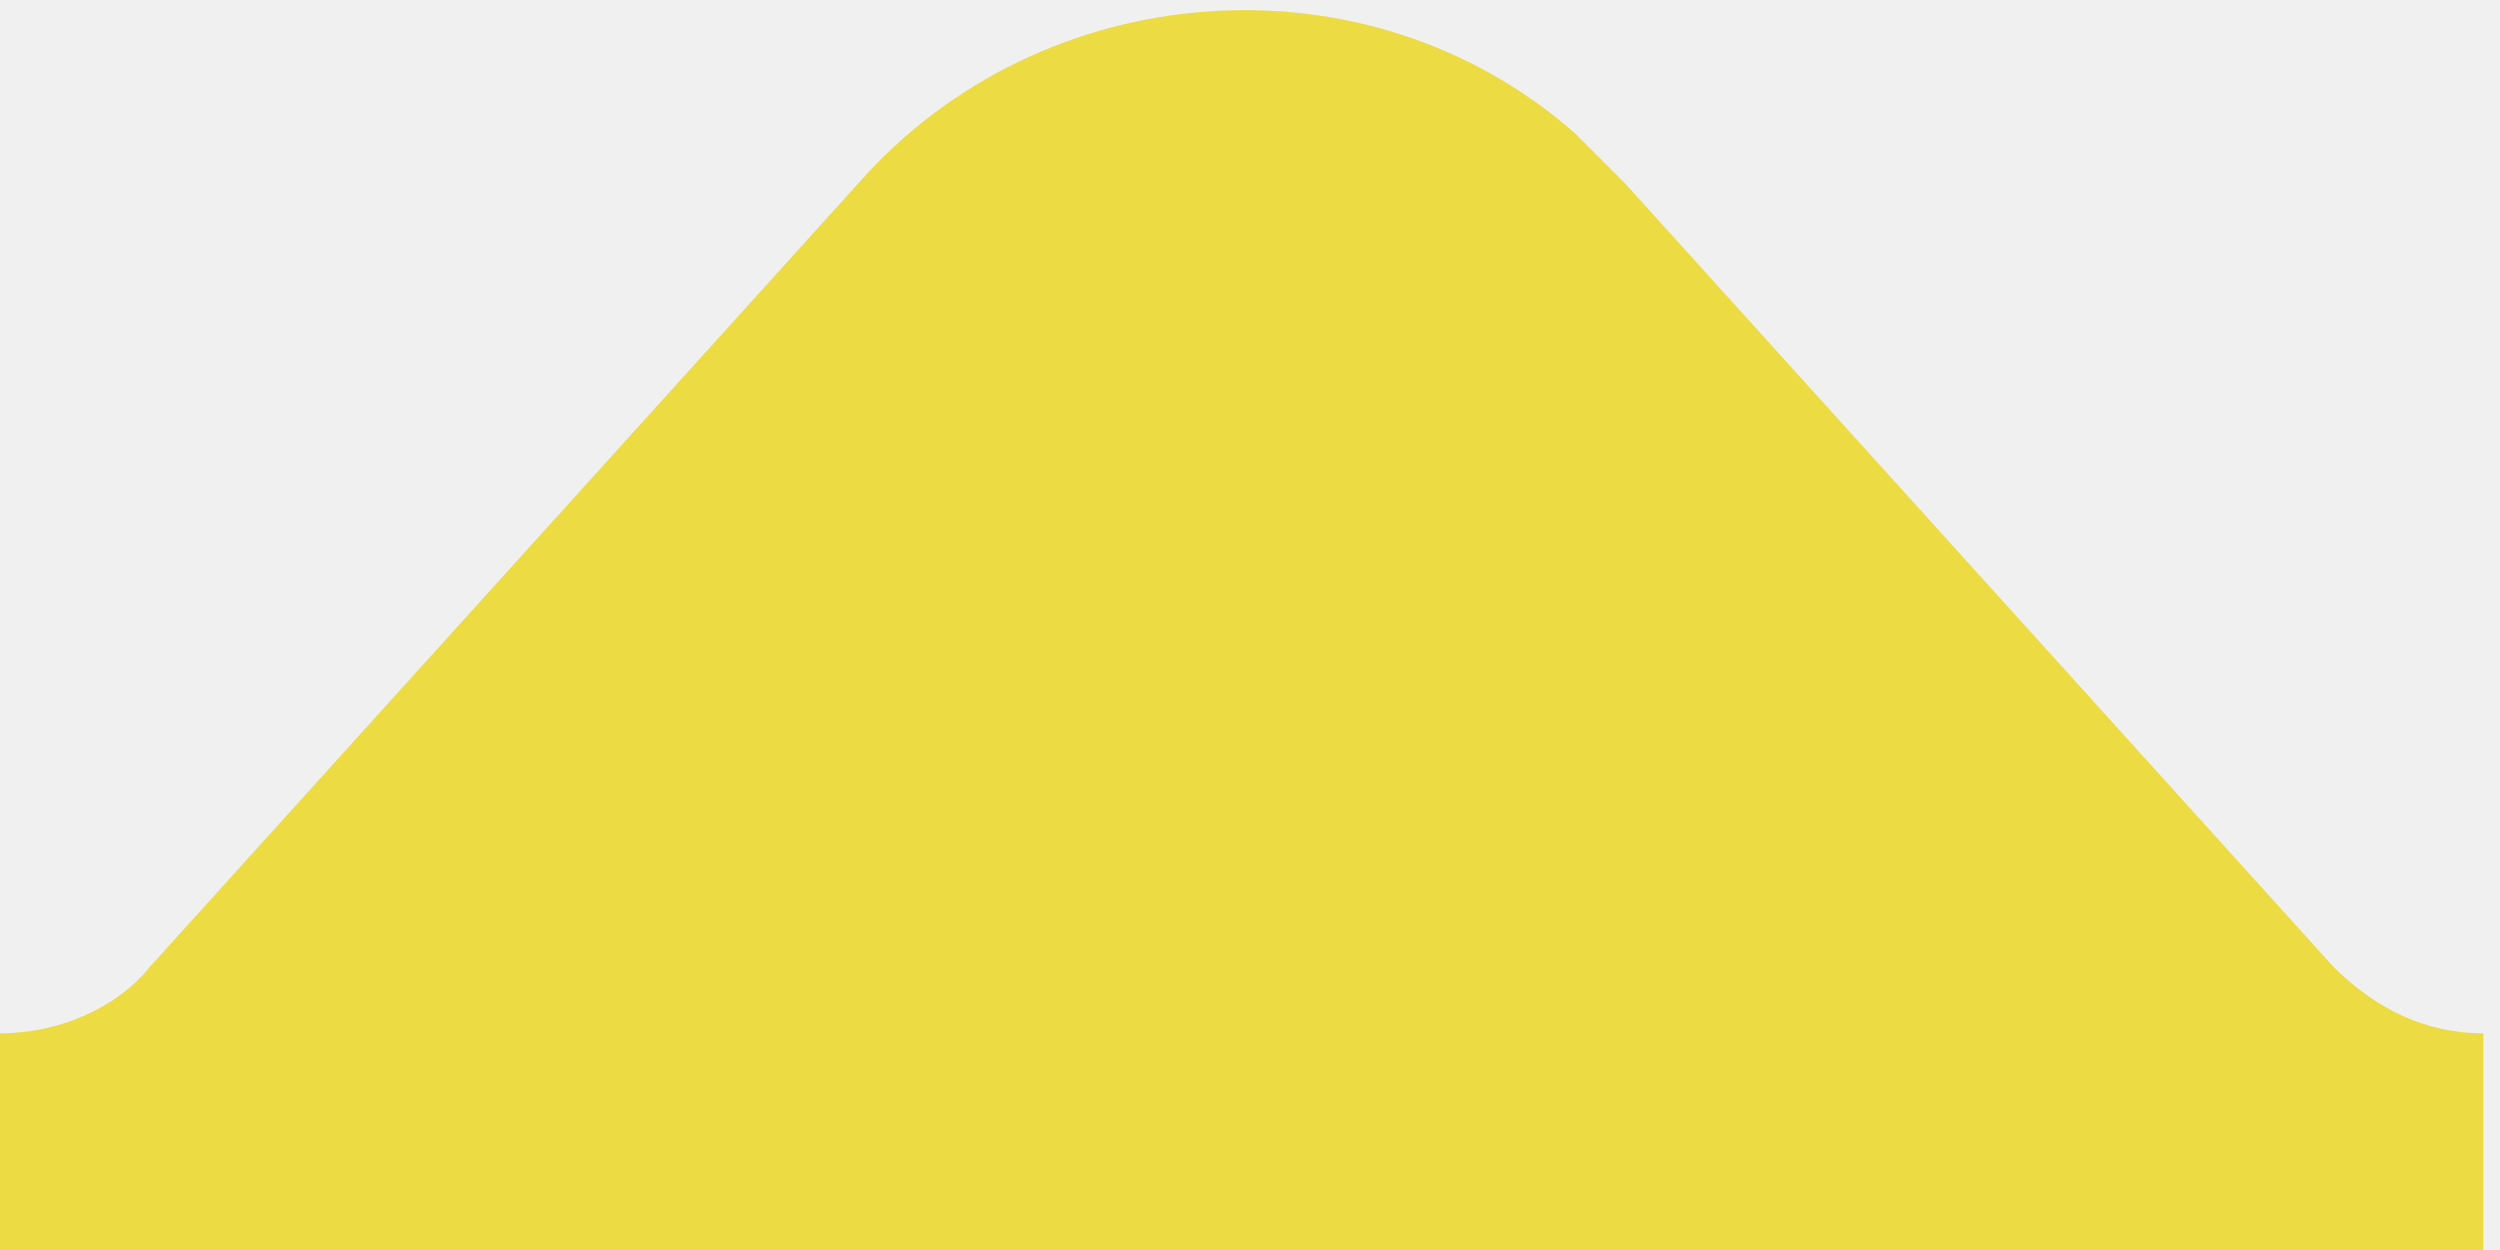
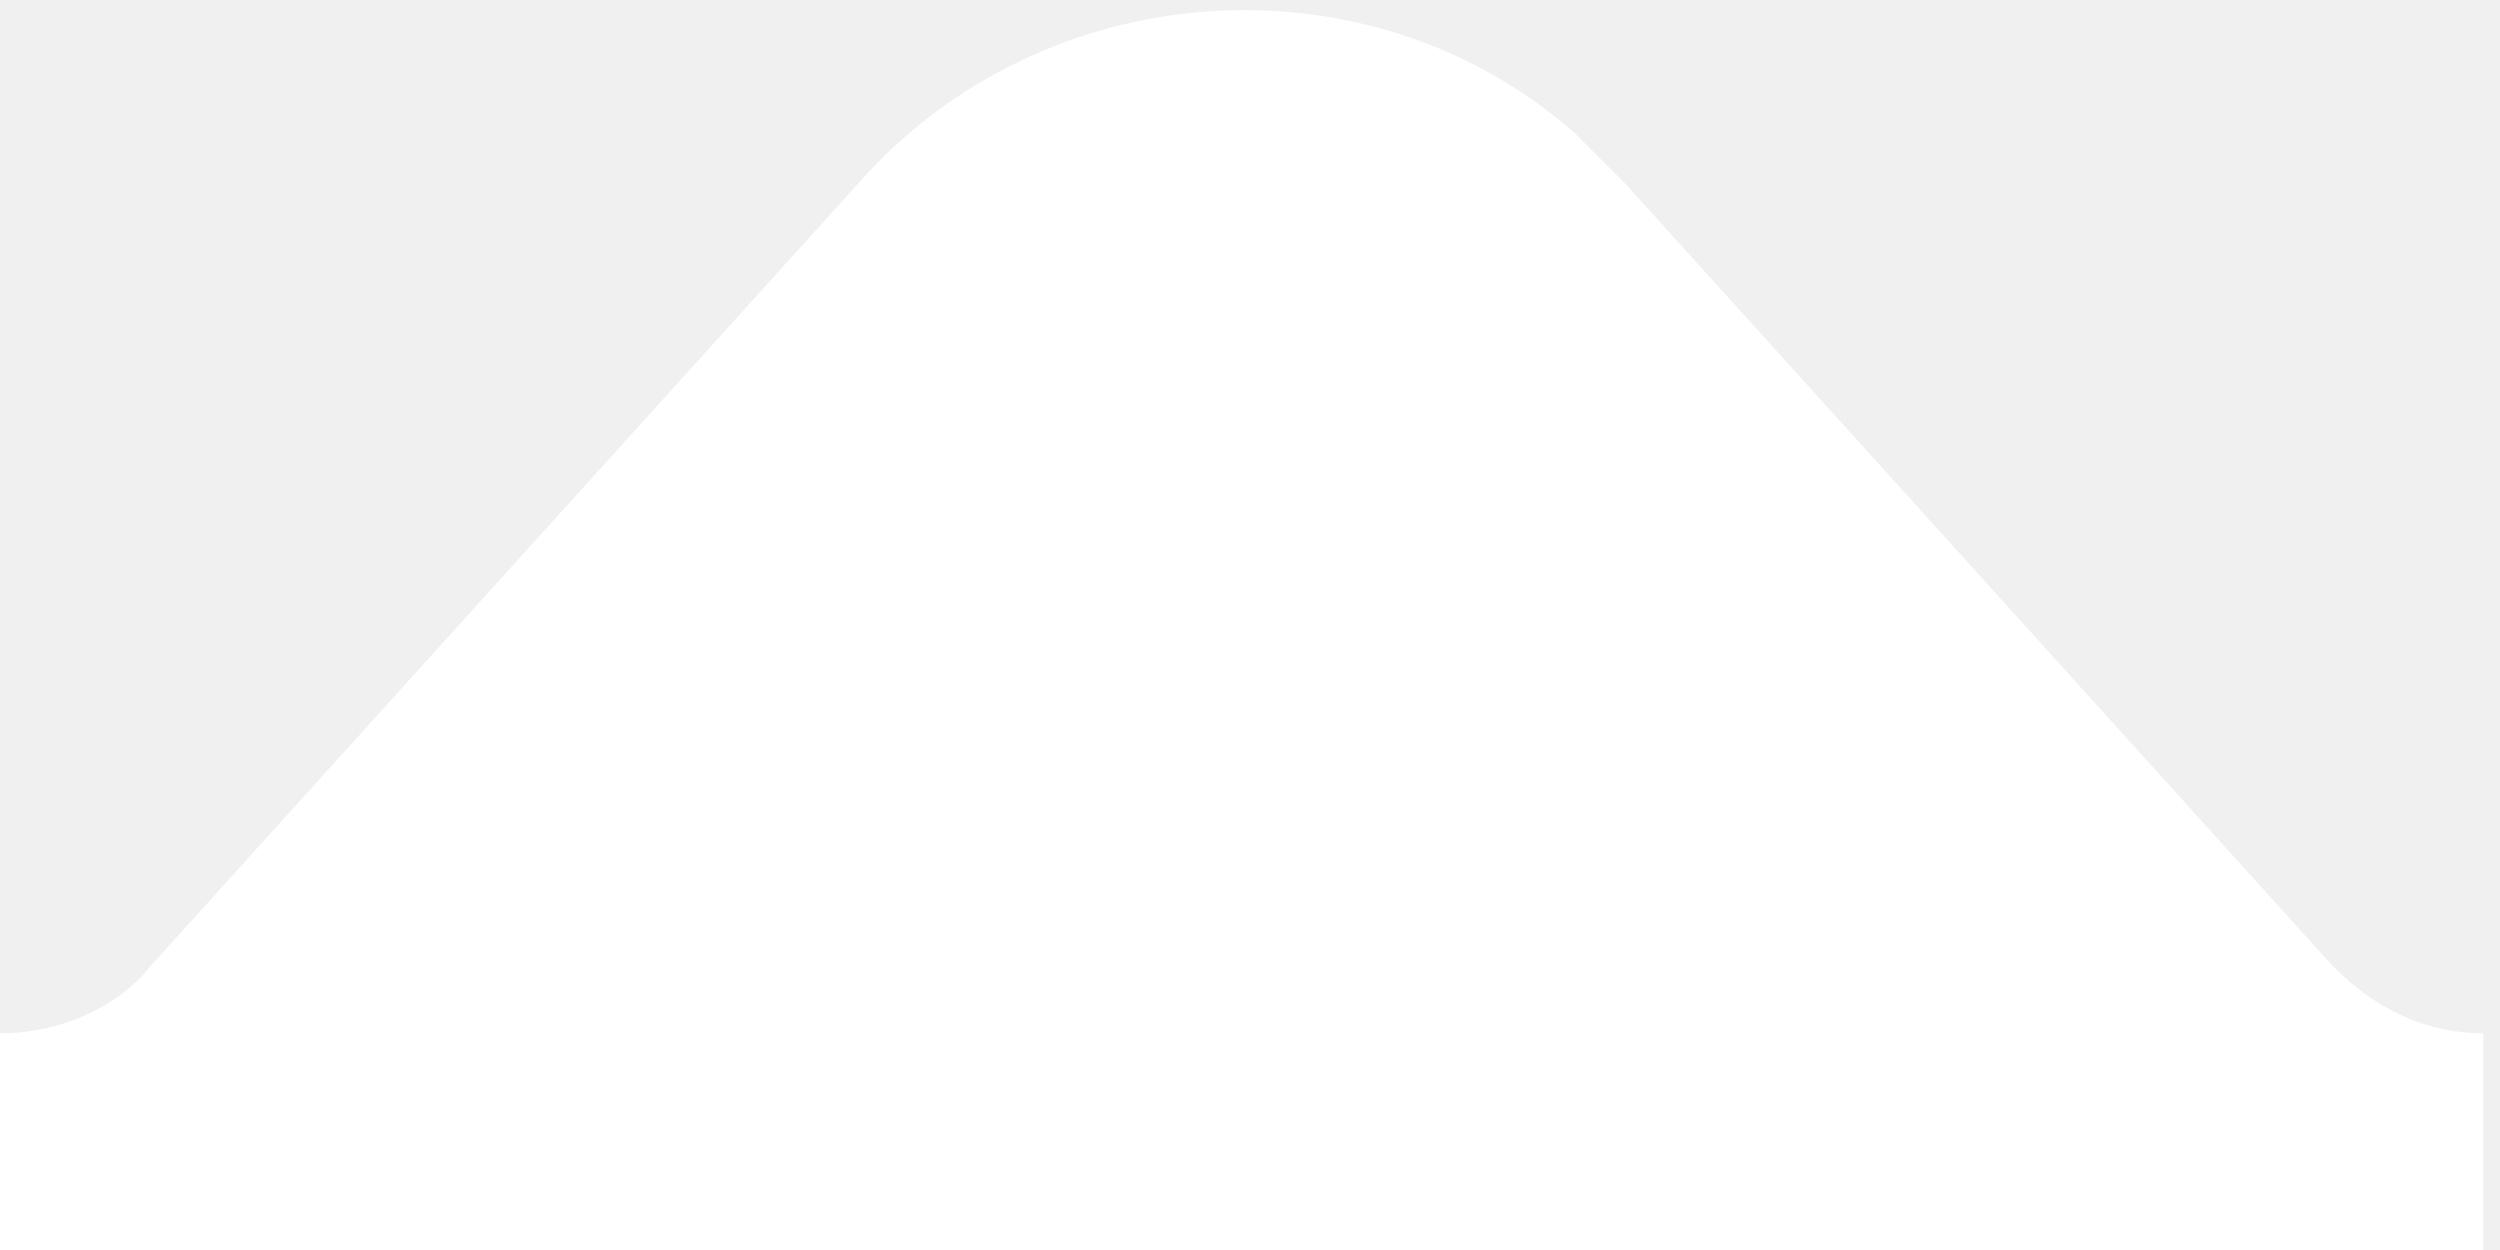
<svg xmlns="http://www.w3.org/2000/svg" version="1.1" id="Ebene_1" x="0px" y="0px" viewBox="0 0 30 15" style="enable-background:new 0 0 30 15;" xml:space="preserve">
  <style type="text/css">
- 	.st0{fill:#ECDB43;}
+ 	.st0{fill:#FFFFFF;}
</style>
-   <path class="st0" d="M30,15H0v-2.6c0.7,0,1.4-0.3,1.8-0.8l8.5-9.4c2.2-2.5,6.1-2.8,8.6-0.6c0.2,0.2,0.4,0.4,0.6,0.6l8.5,9.4  c0.5,0.5,1.1,0.8,1.8,0.8V15z" />
+   <path class="st0" d="M30,15H0v-2.6c0.7,0,1.4-0.3,1.8-0.8l8.5-9.4c2.2-2.5,6.1-2.8,8.6-0.6c0.2,0.2,0.4,0.4,0.6,0.6l8.5,9.4  c0.5,0.5,1.1,0.8,1.8,0.8V15H30z" />
</svg>
